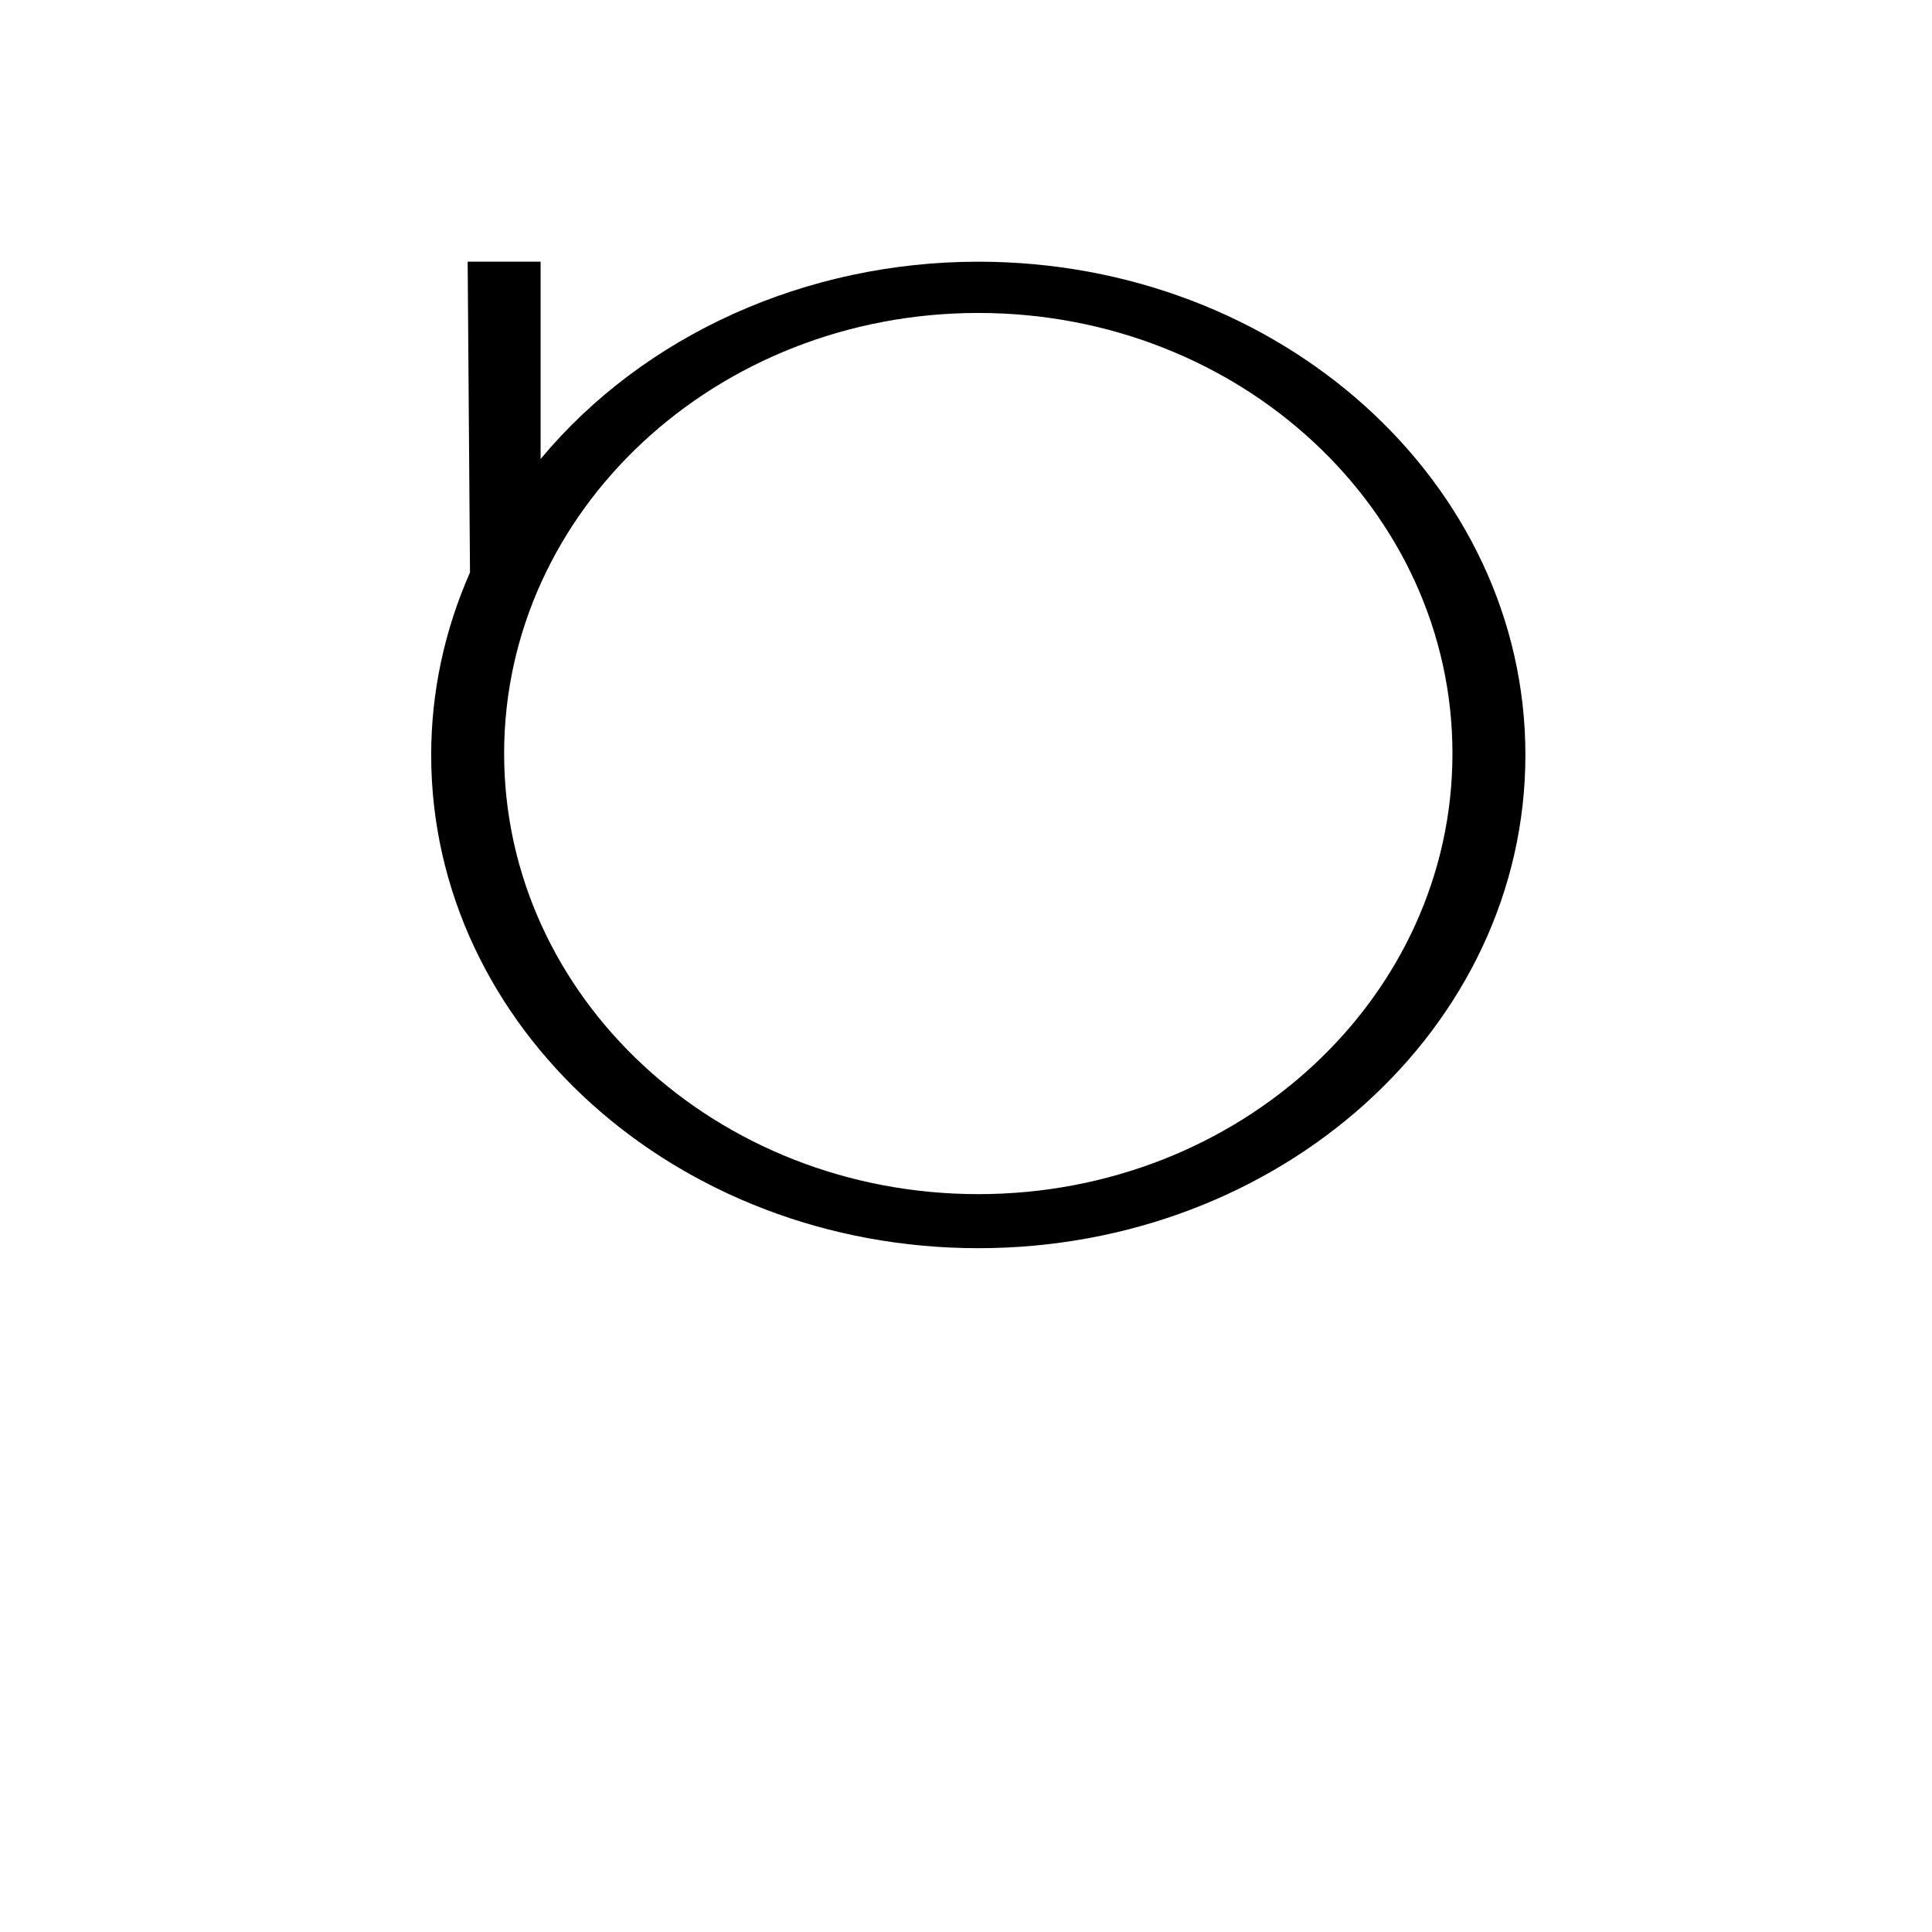
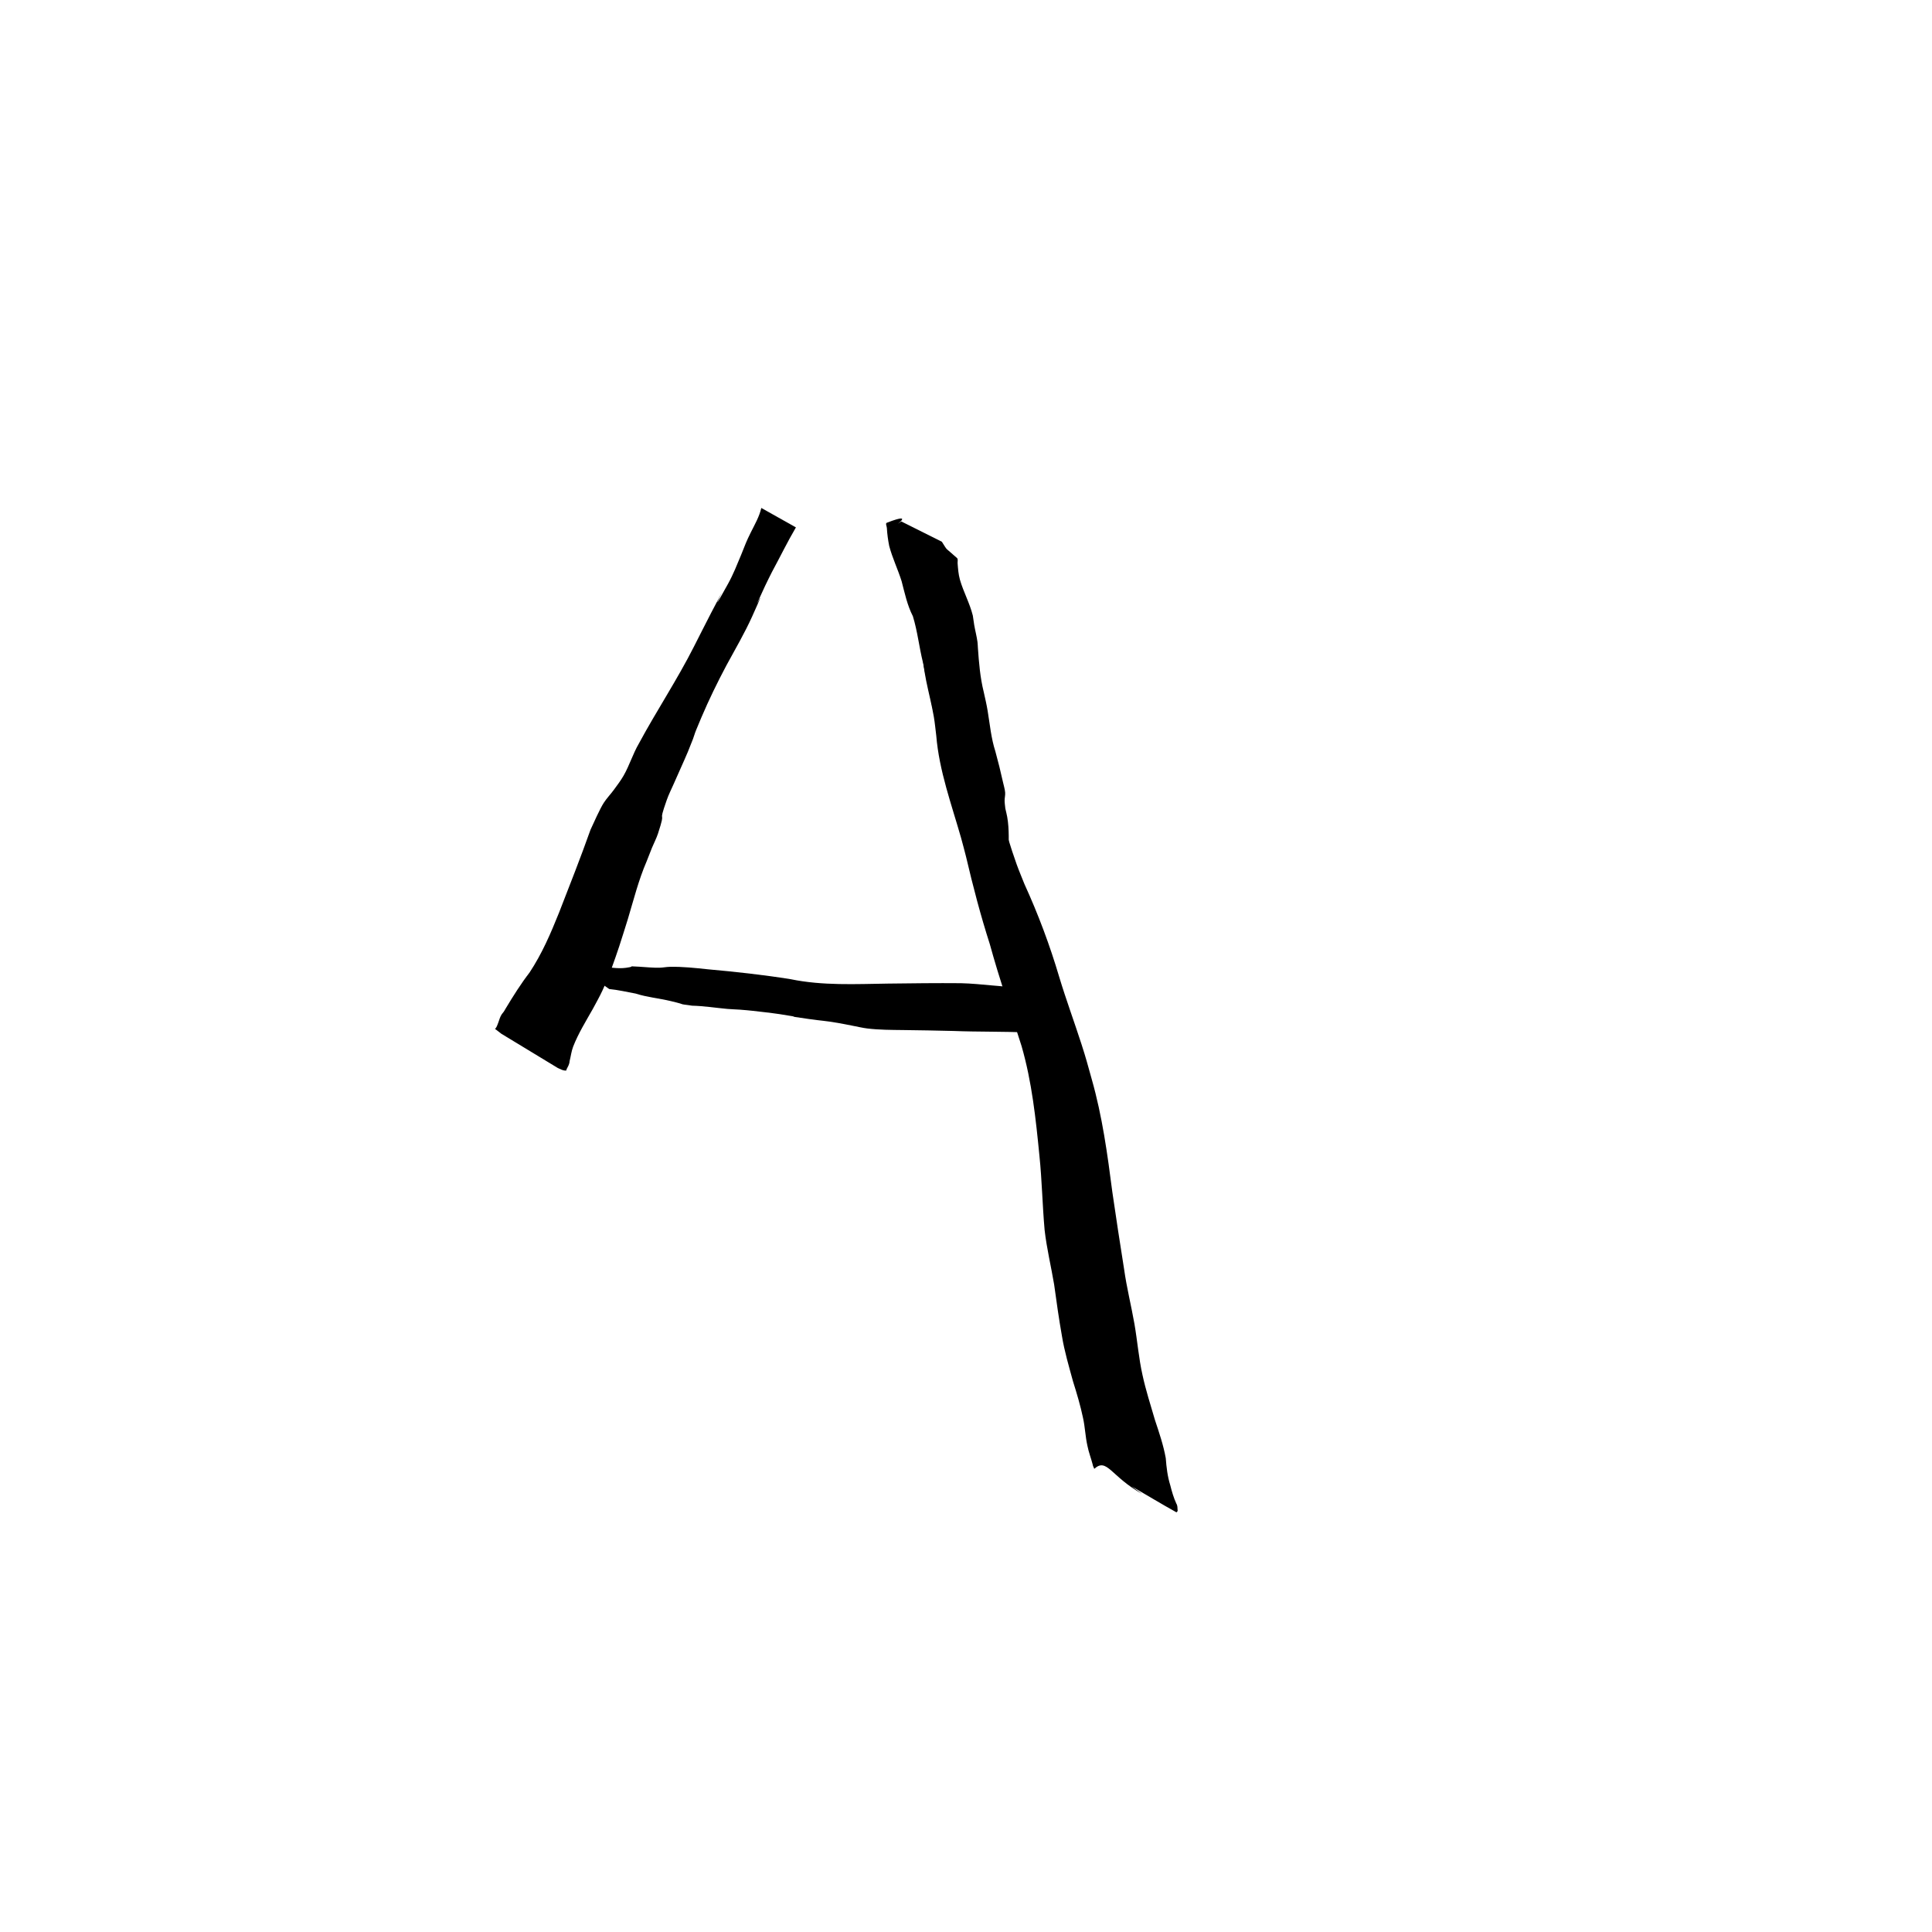
<svg xmlns="http://www.w3.org/2000/svg" width="1000" height="1000" viewBox="0 0 264.583 264.583" version="1.1" id="svg1">
  <defs id="defs1" />
-   <g id="layer1" transform="matrix(0.7551515,0,0,0.7472286,34.07513,6.183379)">
-     <path id="path8" style="fill:#000000;stroke:none;stroke-width:5.165" d="m 39.687,39.687 0.423,56.96 a 99.219,90.399 0 0 0 -7.038,33.439 99.219,90.399 0 0 0 99.219,90.4 99.219,90.399 0 0 0 99.219,-90.4 99.219,90.399 0 0 0 -99.219,-90.399 99.219,90.399 0 0 0 -79.375,36.16 v -36.16 z m 92.604,9.395 a 85.99,80.748 0 0 1 85.99,80.748 85.99,80.748 0 0 1 -85.99,80.749 85.99,80.748 0 0 1 -85.99,-80.749 85.99,80.748 0 0 1 85.99,-80.748 z" />
-   </g>
+   <path style="fill:#000000;stroke-width:0.265" id="path7" d="m 104.26,69.563 c -0.275,1.199 -0.893,2.252 -1.434,3.339 -0.642,1.288 -0.752,1.651 -1.321,3.064 -0.573,1.37 -1.063,2.643 -1.783,3.949 -3.81,6.91 1.413,-3.149 -2.335,4.019 -0.803,1.535 -1.565,3.09 -2.359,4.63 -2.301,4.549 -5.134,8.799 -7.546,13.283 -0.814,1.394 -1.277,2.97 -2.079,4.369 -0.389,0.678 -0.866,1.303 -1.327,1.935 -0.446,0.612 -0.982,1.159 -1.393,1.795 -0.518,0.801 -1.412,2.813 -1.816,3.689 -1.357,3.826 -2.849,7.601 -4.321,11.384 -1.154,2.867 -2.311,5.57 -4.019,8.157 -1.201,1.564 -2.243,3.223 -3.259,4.908 -0.095,0.158 -0.181,0.322 -0.285,0.475 -0.078,0.115 -0.18,0.212 -0.258,0.327 -0.229,0.336 -0.34,0.735 -0.47,1.115 -0.116,0.28 -0.196,0.604 -0.393,0.842 -0.027,0.01 -0.097,0.005 -0.081,0.029 0.054,0.084 0.149,0.133 0.227,0.195 0.212,0.169 0.429,0.332 0.643,0.498 0,0 7.727,4.688 7.727,4.688 v 0 c 0.228,0.093 0.81,0.433 1.173,0.347 0.037,-0.009 0.009,-0.075 0.014,-0.112 0.189,-0.378 0.418,-0.72 0.439,-1.158 0.169,-0.667 0.244,-1.354 0.489,-2 0.706,-1.809 1.732,-3.455 2.683,-5.142 0.438,-0.808 0.942,-1.709 1.329,-2.542 0.91,-1.961 1.612,-4.012 2.3,-6.058 0.291,-0.911 0.901,-2.802 1.171,-3.7 0.801,-2.666 1.474,-5.369 2.581,-7.934 0.244,-0.618 0.48,-1.239 0.731,-1.854 0.266,-0.65 0.602,-1.274 0.821,-1.941 1.257,-3.837 -0.162,-0.726 1.204,-4.607 0.267,-0.76 0.635,-1.48 0.959,-2.218 0.323,-0.738 0.654,-1.473 0.981,-2.209 0.319,-0.728 0.655,-1.45 0.957,-2.185 1.48,-3.607 0.286,-1.033 1.845,-4.692 1.034,-2.427 2.192,-4.804 3.431,-7.133 1.196,-2.21 2.487,-4.399 3.521,-6.692 2.881,-6.391 -1.083,1.945 1.773,-4.189 0.296,-0.636 0.62,-1.258 0.93,-1.887 1.106,-2.037 2.117,-4.125 3.289,-6.122 z" />
+   <path style="fill:#000000;stroke-width:0.265" id="path8" d="m 83.431,135.444 c 1.221,0.122 2.418,0.4 3.623,0.625 1.568,0.503 3.216,0.646 4.81,1.028 2.762,0.662 0.499,0.283 2.919,0.629 1.618,0.04 3.217,0.294 4.824,0.443 0.569,0.052 1.141,0.058 1.71,0.101 1.419,0.106 2.119,0.201 3.546,0.365 0.627,0.082 1.256,0.149 1.881,0.245 4.074,0.626 -0.179,0.074 3.987,0.665 2.035,0.288 1.981,0.202 4.021,0.544 0.659,0.11 1.313,0.251 1.97,0.376 0.682,0.127 1.358,0.296 2.047,0.381 1.612,0.199 3.309,0.197 4.93,0.217 2.286,0.028 4.569,0.067 6.854,0.125 3.429,0.133 6.865,0.06 10.293,0.213 1.876,0.095 3.734,0.395 5.588,0.684 0.309,0.048 0.721,0.374 0.928,0.139 0.183,-0.208 -0.277,-0.48 -0.416,-0.72 0.059,-0.052 0.118,-0.104 0.177,-0.156 0,0 -6.68,-4.999 -6.68,-4.999 v 0 c -0.262,-0.098 -0.524,-0.196 -0.786,-0.293 -0.59,-0.302 -1.151,-0.671 -1.771,-0.906 -0.108,-0.041 -1.942,-0.19 -1.979,-0.193 -1.433,-0.13 -2.866,-0.275 -4.307,-0.31 -3.323,-0.029 -6.645,0.011 -9.968,0.053 -4.456,0.065 -8.973,0.304 -13.366,-0.604 -3.76,-0.601 -7.541,-1.013 -11.333,-1.354 -1.719,-0.182 -3.474,-0.374 -5.206,-0.337 -0.47,0.01 -0.936,0.109 -1.406,0.122 -0.762,0.022 -1.975,-0.082 -2.737,-0.136 -2.35,-0.094 -0.03,-0.105 -1.861,0.149 -1.185,0.165 -2.408,-0.111 -3.588,-0.189 -1.177,-0.234 -2.401,-0.612 -3.603,-0.36 z" />
+   <path style="fill:#000000;stroke-width:0.265" id="path9" d="m 124.821,79.5 c 0.439,1.123 1.074,2.252 1.2,3.474 0.049,0.477 -0.101,0.957 -0.078,1.436 0.029,0.616 0.158,1.223 0.234,1.835 0.08,0.643 0.156,1.286 0.233,1.929 -0.276,3.426 0.916,6.685 1.48,10.011 0.144,0.847 0.219,1.704 0.328,2.557 0.397,4.832 2.088,9.402 3.405,14.028 0.24,0.842 0.448,1.693 0.672,2.54 0.947,4.043 1.995,8.059 3.265,12.013 1.289,4.691 2.869,9.294 4.339,13.929 1.42,4.9 1.956,9.996 2.451,15.057 0.349,3.376 0.406,6.773 0.709,10.152 0.286,2.513 0.886,4.97 1.304,7.461 0.322,2.35 0.652,4.7 1.066,7.036 0.342,2.103 0.954,4.144 1.511,6.196 0.524,1.661 1.021,3.327 1.379,5.033 0.281,1.258 0.314,2.549 0.6,3.805 0.17,0.883 0.504,1.719 0.726,2.586 0.018,0.209 0.153,0.379 0.208,0.578 1.753,-1.579 2.246,1.021 6.55,3.429 0,0 -1.452,-1.052 -1.452,-1.052 v 0 c 2.052,1.192 4.083,2.421 6.157,3.575 0.023,0.013 0.161,-0.148 0.17,-0.19 0.005,-0.021 -0.007,-0.104 -0.009,-0.121 -0.018,-0.298 0.001,-0.614 -0.169,-0.875 -0.372,-0.804 -0.617,-1.659 -0.833,-2.516 -0.379,-1.212 -0.524,-2.454 -0.619,-3.717 -0.319,-1.775 -0.9,-3.484 -1.47,-5.191 -0.599,-2.055 -1.261,-4.094 -1.714,-6.188 -0.521,-2.313 -0.7,-4.684 -1.107,-7.018 -0.438,-2.49 -1.058,-4.945 -1.409,-7.45 -0.566,-3.524 -1.097,-7.053 -1.614,-10.585 -0.672,-5.21 -1.376,-10.38 -2.819,-15.449 -0.562,-2.009 -0.779,-2.865 -1.413,-4.826 -0.989,-3.063 -2.108,-6.085 -3.038,-9.168 -1.288,-4.357 -2.88,-8.61 -4.77,-12.744 -0.356,-0.904 -0.741,-1.797 -1.069,-2.711 -1.721,-4.8 -2.837,-9.802 -4.669,-14.566 -0.311,-0.95 -0.649,-1.892 -0.932,-2.85 -0.63,-2.125 -0.991,-4.326 -1.63,-6.448 -0.22,-0.73 -0.481,-1.446 -0.746,-2.16 -0.281,-0.758 -0.595,-1.504 -0.893,-2.256 -0.115,-0.361 -1.2,-3.806 -1.358,-4.201 -0.264,-0.658 -0.654,-1.261 -0.916,-1.919 -0.419,-1.054 -0.568,-2.185 -0.78,-3.289 z" />
+   <path style="fill:#000000;stroke-width:0.265" id="path10" d="m 141.516,127.994 c -0.702,-0.761 -1.36,-1.589 -1.817,-2.524 -0.349,-0.715 -0.474,-1.21 -0.714,-1.97 -0.287,-1.004 -0.4,-2.044 -0.562,-3.072 -0.081,-0.515 -0.298,-1.713 -0.323,-2.232 -0.017,-0.351 0.026,-0.702 0.038,-1.054 -0.022,-1.753 0.106,-3.537 -0.204,-5.273 -0.069,-0.386 -0.171,-0.765 -0.256,-1.147 -0.033,-0.358 -0.095,-0.714 -0.099,-1.073 -0.004,-0.375 0.106,-0.75 0.074,-1.123 -0.042,-0.478 -0.192,-0.939 -0.295,-1.408 -0.311,-1.419 -0.663,-2.822 -1.046,-4.224 -0.581,-1.795 -0.747,-3.673 -1.052,-5.522 -0.149,-0.904 -0.343,-1.722 -0.542,-2.617 -0.494,-1.98 -0.655,-4.013 -0.798,-6.041 -0.018,-0.263 -0.021,-0.528 -0.055,-0.79 -0.103,-0.78 -0.315,-1.55 -0.447,-2.326 -0.073,-0.43 -0.123,-0.863 -0.192,-1.293 -0.422,-1.701 -1.283,-3.24 -1.767,-4.921 -0.205,-0.735 -0.26,-1.488 -0.317,-2.243 -0.018,-0.235 0.08,-0.517 -0.064,-0.704 -1.806,-1.635 -1.182,-0.821 -2.097,-2.252 0,0 -5.554,-2.776 -5.554,-2.776 v 0 c -1.846,1.253 2.483,-1.548 -1.977,0.18 -0.222,0.086 -0.009,0.477 0.004,0.715 0.045,0.828 0.161,1.659 0.322,2.471 0.439,1.653 1.185,3.188 1.697,4.815 0.427,1.626 0.768,3.291 1.543,4.799 0.639,2.074 0.858,4.249 1.384,6.353 0.604,2.752 1.139,5.519 1.765,8.266 0.368,1.395 0.751,2.786 1.08,4.192 0.109,0.465 0.171,0.943 0.314,1.398 0.287,0.913 0.799,1.746 0.992,2.694 0.268,1.118 0.639,2.222 0.869,3.347 0.153,0.749 0.192,1.489 0.31,2.244 0.062,0.4 0.147,0.797 0.221,1.196 0.102,0.414 0.221,0.823 0.306,1.241 0.366,1.813 0.456,3.684 0.985,5.466 0.489,1.636 1.148,3.192 2.131,4.598 z" />
</svg>
